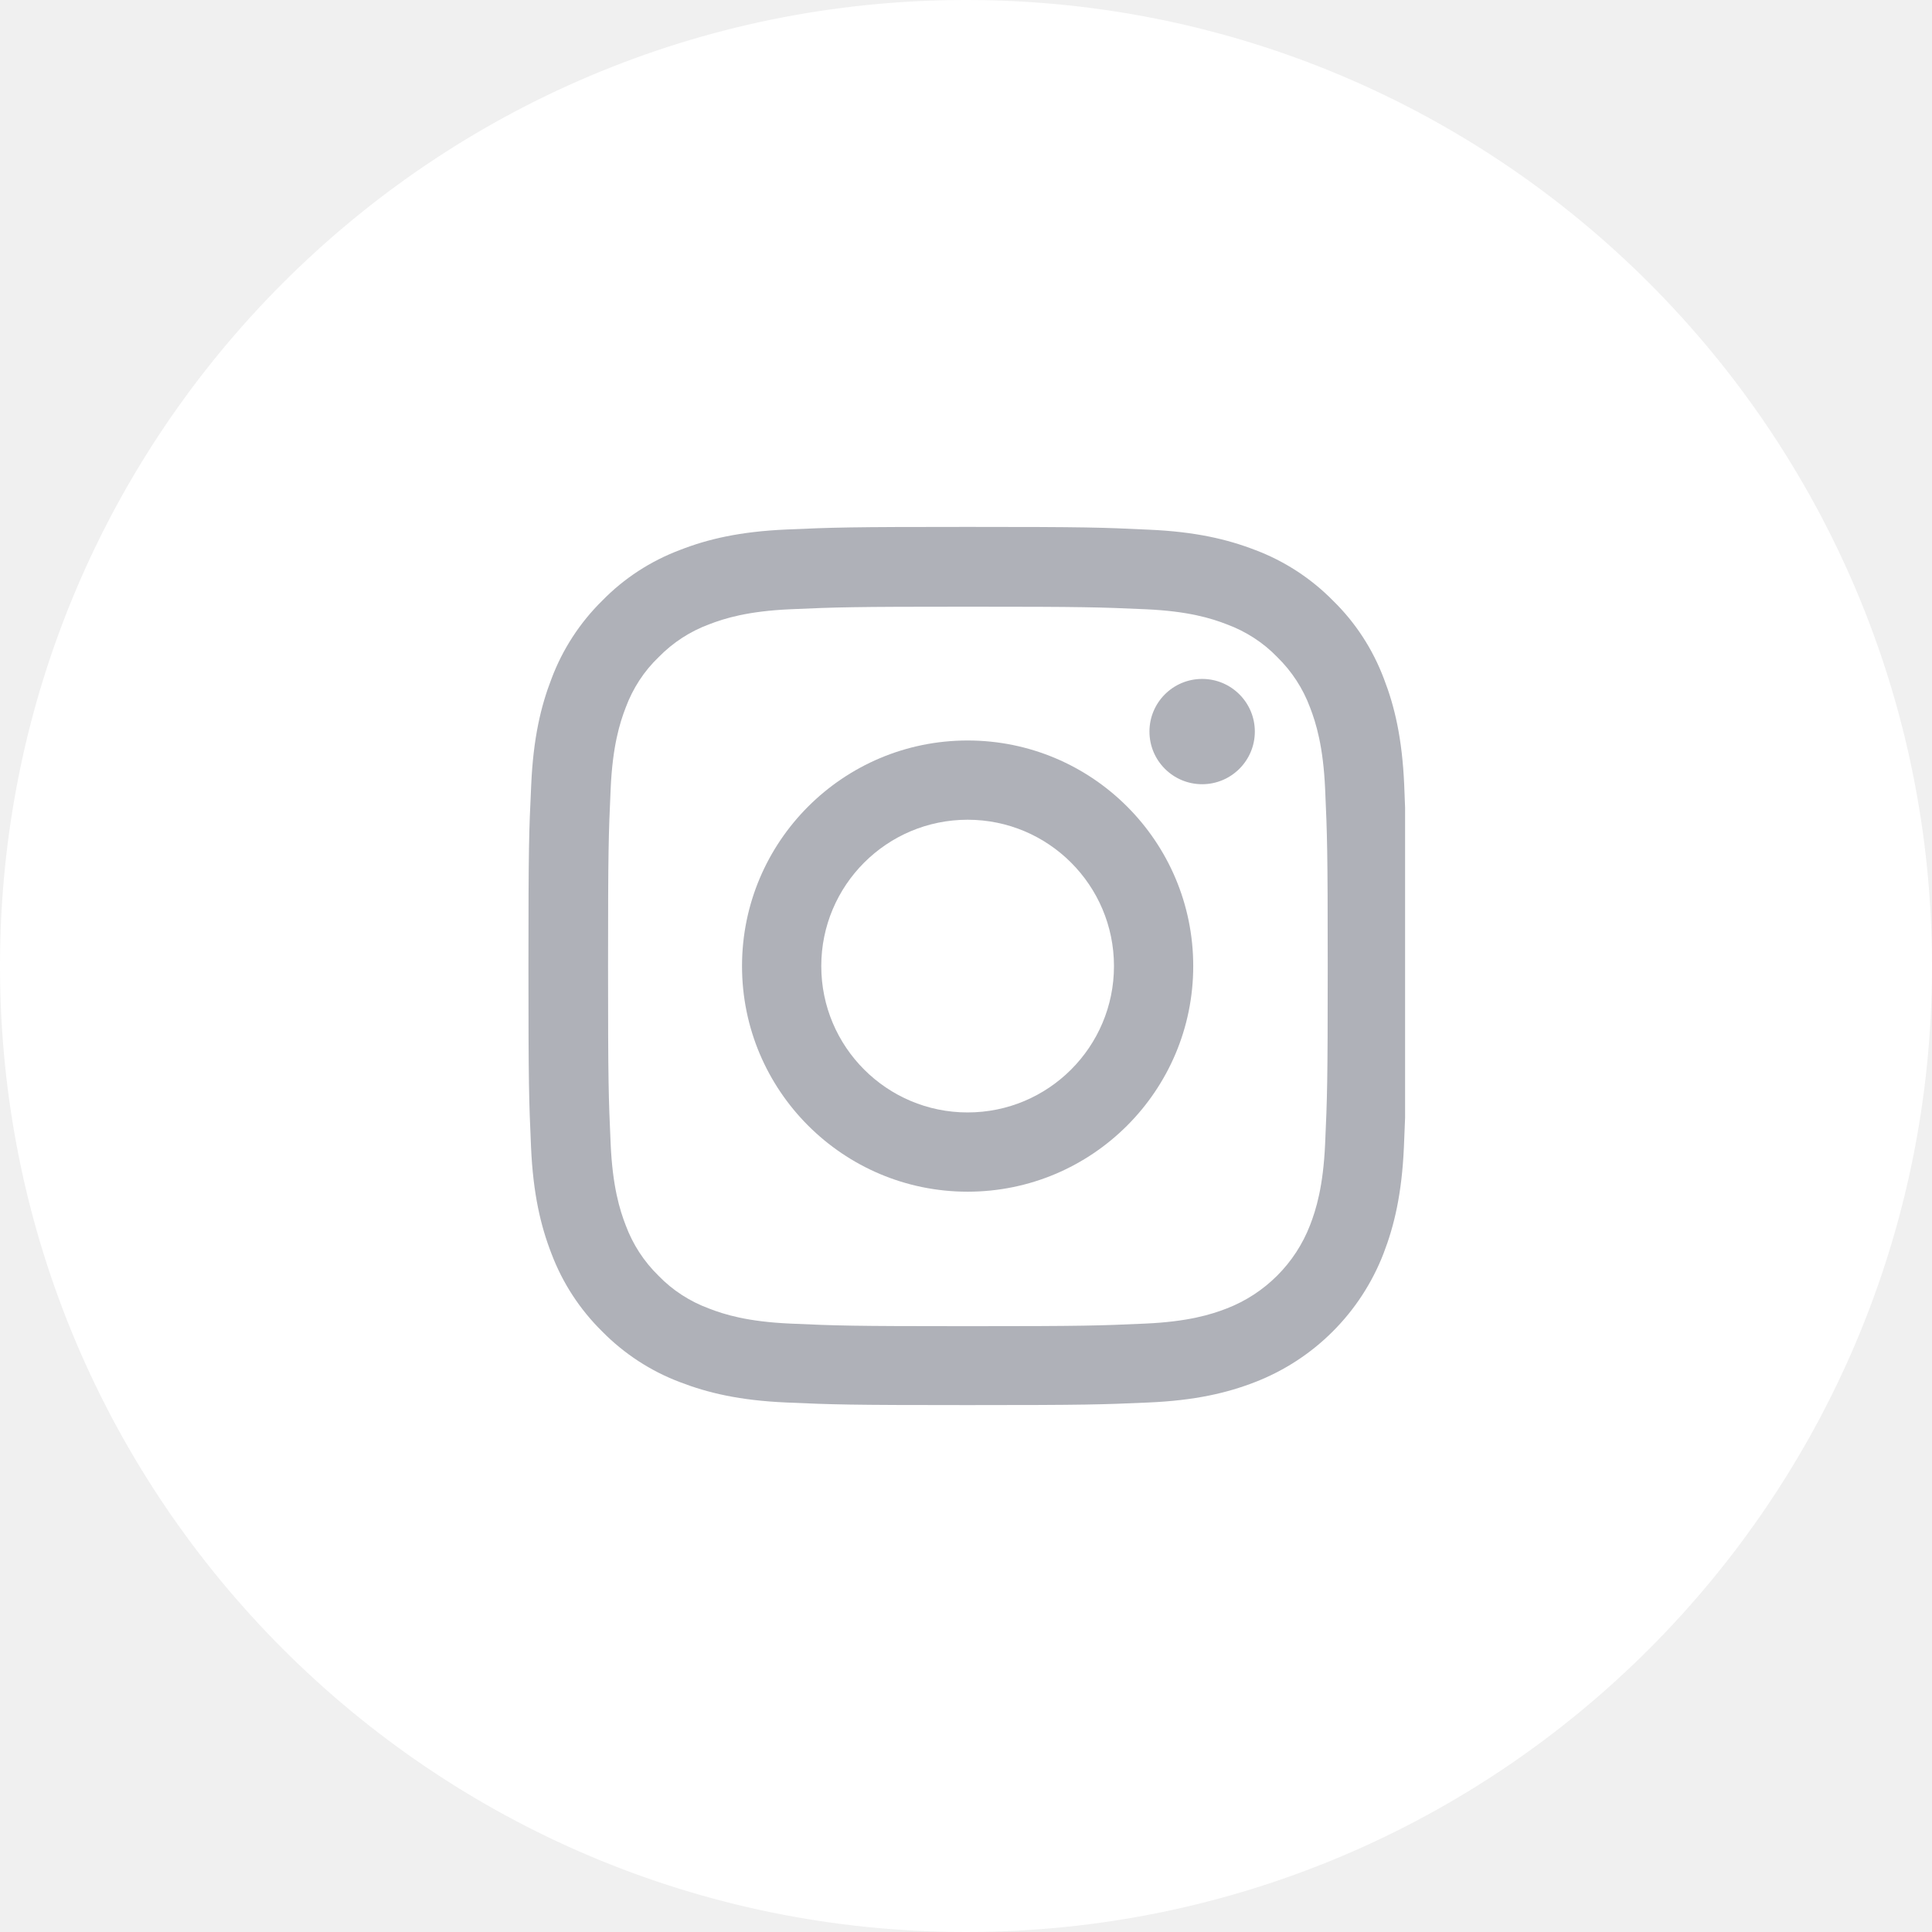
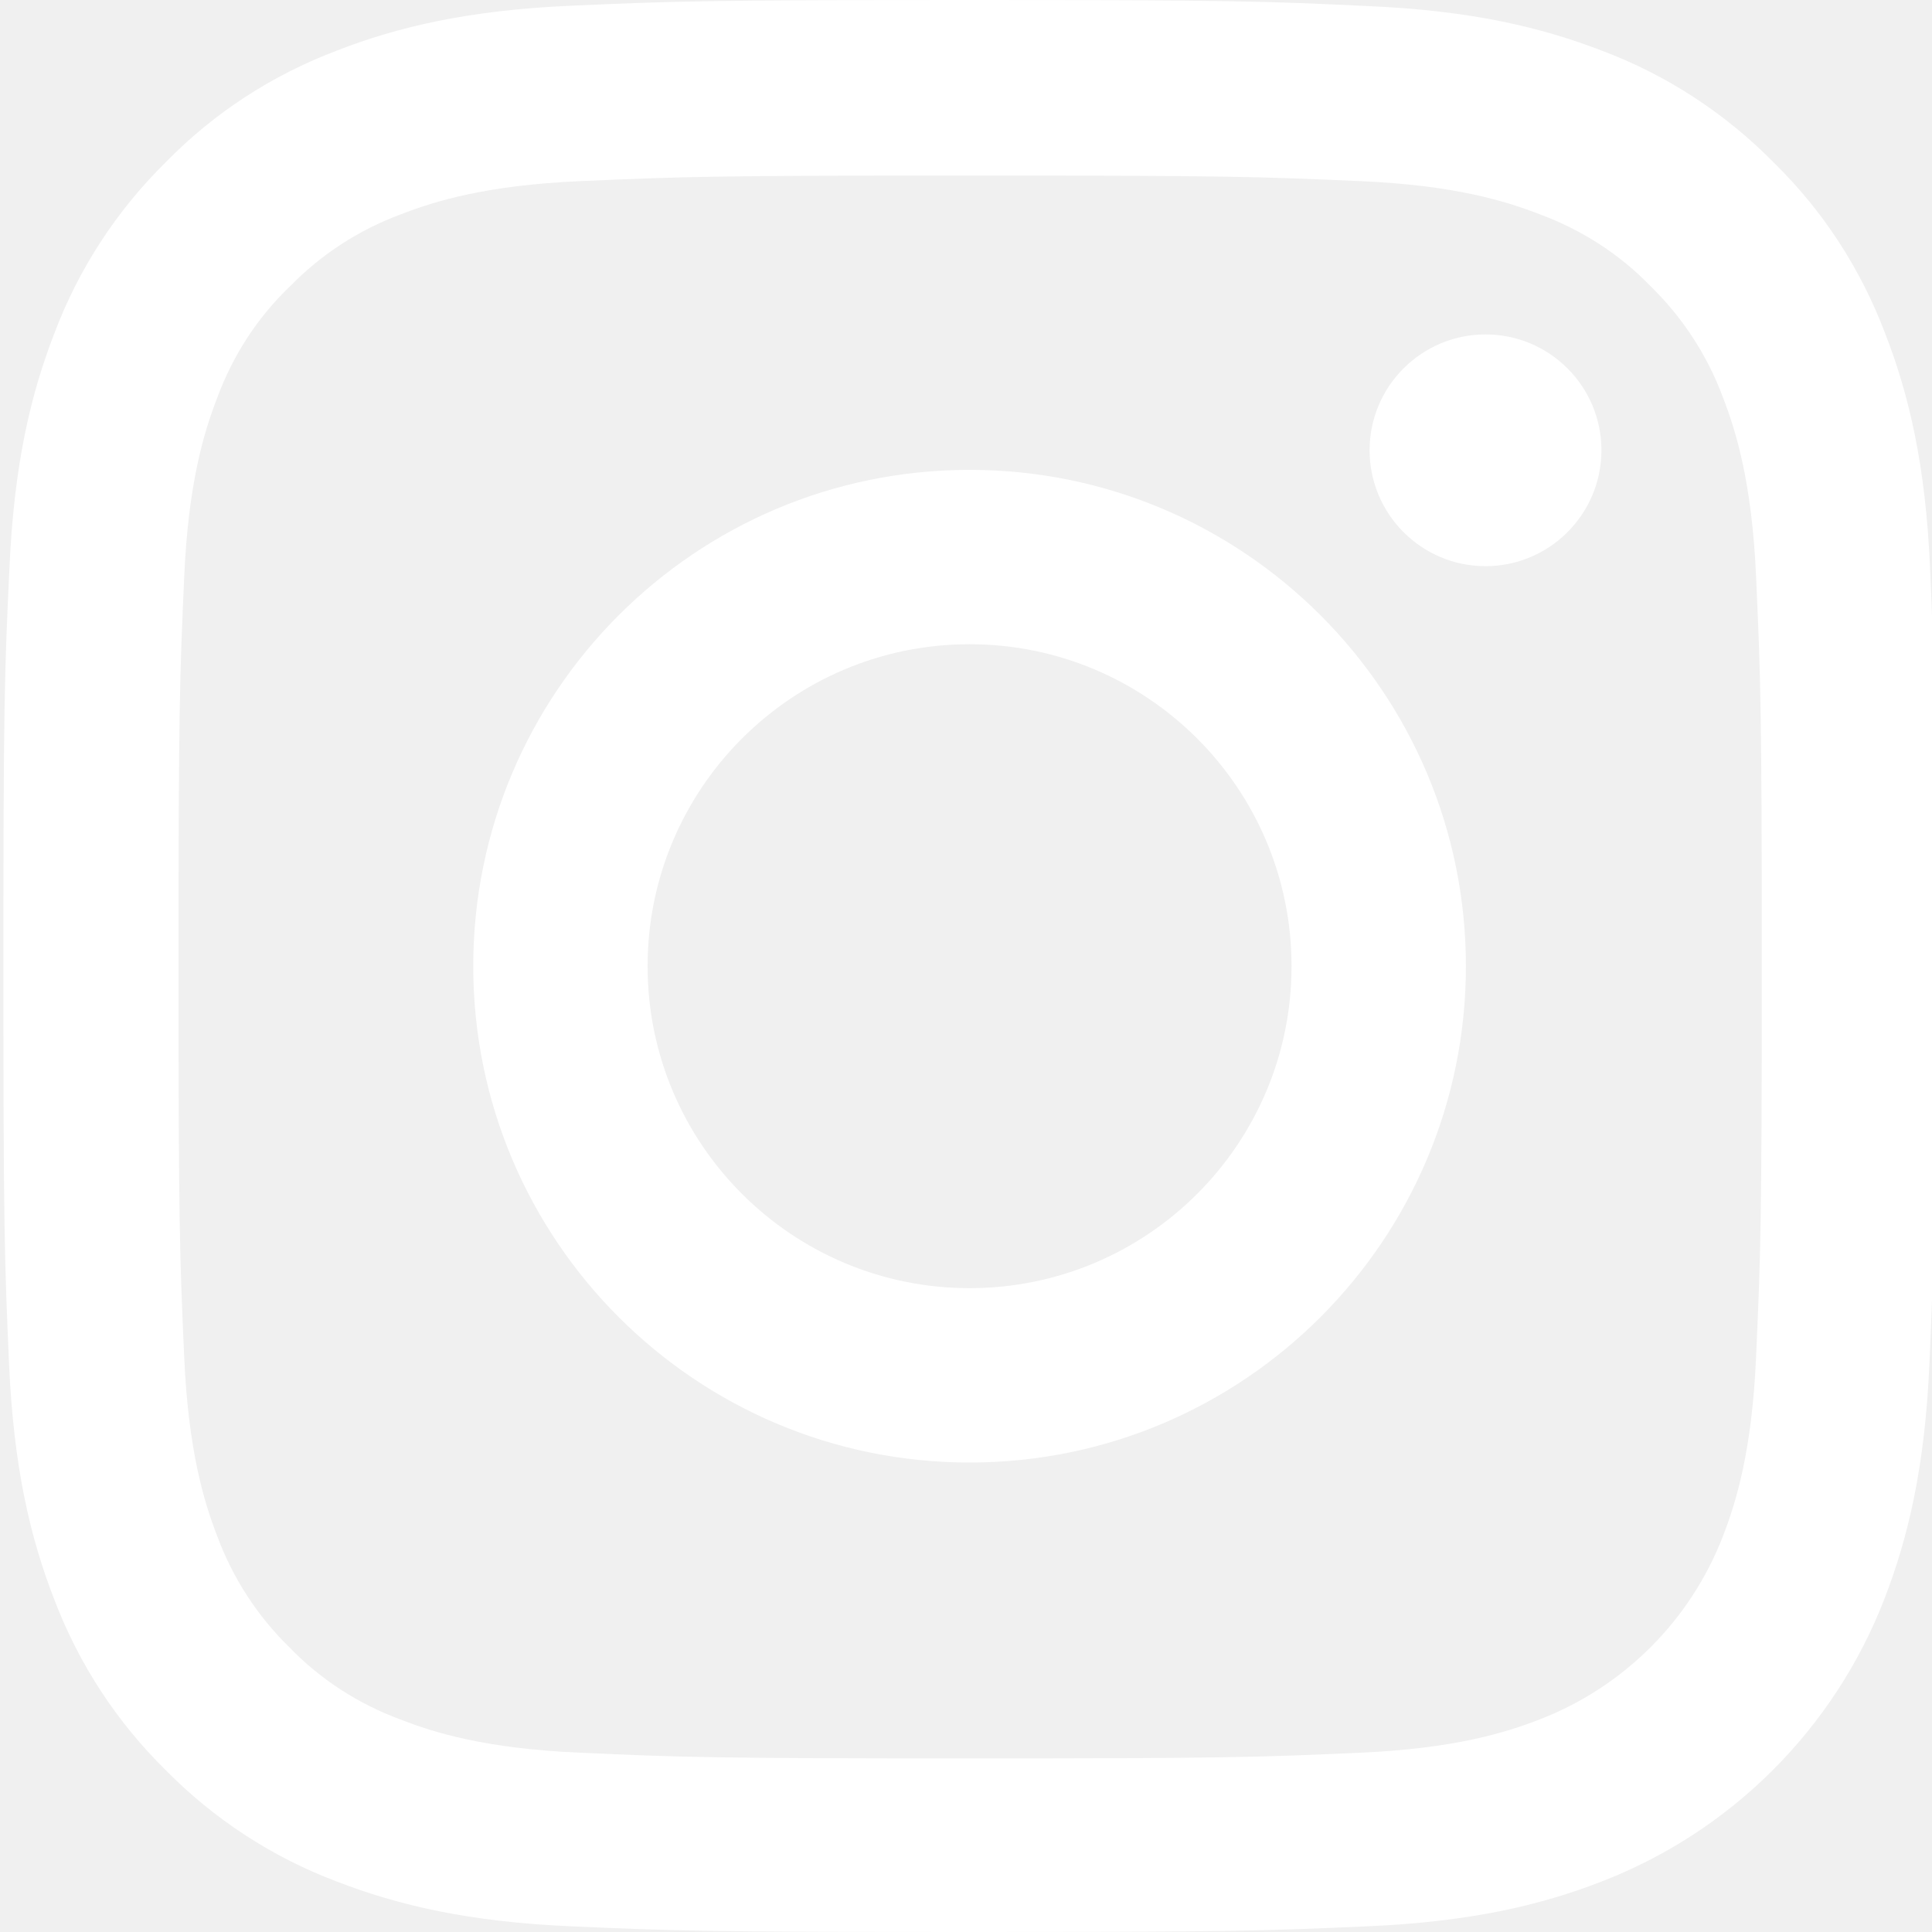
- <svg xmlns="http://www.w3.org/2000/svg" width="44" height="44" viewBox="0 0 44 44" fill="none">
-   <path d="M44 22C44 28.075 41.538 33.575 37.556 37.556C33.575 41.538 28.075 44 22 44C15.925 44 10.425 41.538 6.444 37.556C2.462 33.575 0 28.075 0 22C0 15.925 2.462 10.425 6.444 6.444C10.425 2.462 15.925 -6.10352e-05 22 -6.10352e-05C28.075 -6.10352e-05 33.575 2.462 37.556 6.444C41.538 10.425 44 15.925 44 22Z" fill="white" />
-   <g clip-path="url(#clip0_1_490)">
-     <path d="M31.98 17.88C31.934 16.817 31.762 16.087 31.516 15.454C31.262 14.782 30.871 14.18 30.359 13.68C29.859 13.172 29.253 12.777 28.589 12.527C27.952 12.281 27.226 12.109 26.163 12.063C25.092 12.012 24.753 12 22.037 12C19.322 12 18.982 12.012 17.915 12.059C16.852 12.105 16.122 12.277 15.489 12.524C14.817 12.777 14.215 13.168 13.715 13.68C13.207 14.18 12.813 14.786 12.563 15.45C12.316 16.087 12.145 16.813 12.098 17.876C12.047 18.947 12.035 19.287 12.035 22.002C12.035 24.717 12.047 25.057 12.094 26.124C12.141 27.186 12.313 27.917 12.559 28.55C12.813 29.222 13.207 29.824 13.715 30.324C14.215 30.832 14.821 31.227 15.485 31.477C16.122 31.723 16.849 31.895 17.911 31.941C18.978 31.988 19.318 32 22.033 32C24.749 32 25.088 31.988 26.155 31.941C27.218 31.895 27.948 31.723 28.581 31.477C29.925 30.957 30.988 29.894 31.508 28.55C31.754 27.913 31.926 27.186 31.973 26.124C32.02 25.057 32.031 24.717 32.031 22.002C32.031 19.287 32.027 18.947 31.98 17.88ZM30.179 26.046C30.136 27.023 29.972 27.55 29.836 27.901C29.5 28.773 28.808 29.464 27.937 29.8C27.585 29.937 27.054 30.101 26.081 30.144C25.026 30.191 24.71 30.203 22.041 30.203C19.373 30.203 19.052 30.191 18.001 30.144C17.024 30.101 16.497 29.937 16.145 29.8C15.712 29.64 15.317 29.386 14.997 29.054C14.665 28.73 14.411 28.339 14.25 27.905C14.114 27.554 13.95 27.023 13.907 26.05C13.86 24.995 13.848 24.678 13.848 22.01C13.848 19.341 13.86 19.021 13.907 17.97C13.95 16.993 14.114 16.466 14.25 16.114C14.411 15.68 14.665 15.286 15.001 14.965C15.325 14.633 15.716 14.379 16.149 14.219C16.501 14.082 17.032 13.918 18.005 13.875C19.06 13.829 19.377 13.817 22.045 13.817C24.717 13.817 25.034 13.829 26.085 13.875C27.062 13.918 27.589 14.082 27.941 14.219C28.374 14.379 28.769 14.633 29.089 14.965C29.421 15.29 29.675 15.68 29.836 16.114C29.972 16.466 30.136 16.997 30.179 17.97C30.226 19.025 30.238 19.341 30.238 22.01C30.238 24.678 30.226 24.991 30.179 26.046Z" fill="#AFB1B8" />
-     <path d="M22.037 16.864C19.201 16.864 16.899 19.165 16.899 22.002C16.899 24.838 19.201 27.14 22.037 27.14C24.874 27.14 27.175 24.838 27.175 22.002C27.175 19.165 24.874 16.864 22.037 16.864ZM22.037 25.335C20.197 25.335 18.704 23.842 18.704 22.002C18.704 20.162 20.197 18.669 22.037 18.669C23.877 18.669 25.37 20.162 25.37 22.002C25.37 23.842 23.877 25.335 22.037 25.335Z" fill="#AFB1B8" />
-     <path d="M28.578 16.661C28.578 17.323 28.04 17.86 27.378 17.86C26.715 17.86 26.178 17.323 26.178 16.661C26.178 15.999 26.715 15.462 27.378 15.462C28.04 15.462 28.578 15.999 28.578 16.661Z" fill="#AFB1B8" />
+ <svg xmlns="http://www.w3.org/2000/svg" width="20" height="20" viewBox="0 0 20 20" fill="none">
+   <g clip-path="url(#clip0_1_464)">
+     <path d="M19.98 5.88C19.934 4.817 19.762 4.087 19.516 3.454C19.262 2.782 18.871 2.18 18.359 1.68C17.859 1.172 17.253 0.777 16.589 0.527C15.952 0.281 15.226 0.109 14.163 0.063C13.092 0.012 12.752 0 10.037 0C7.322 0 6.982 0.012 5.915 0.059C4.853 0.105 4.122 0.277 3.489 0.523C2.817 0.777 2.215 1.168 1.715 1.68C1.207 2.18 0.813 2.786 0.563 3.45C0.316 4.087 0.145 4.813 0.098 5.876C0.047 6.947 0.035 7.287 0.035 10.002C0.035 12.717 0.047 13.057 0.094 14.124C0.141 15.187 0.313 15.917 0.559 16.55C0.813 17.222 1.207 17.824 1.715 18.324C2.215 18.832 2.821 19.227 3.485 19.477C4.122 19.723 4.849 19.895 5.911 19.941C6.978 19.988 7.318 20 10.033 20C12.749 20 13.088 19.988 14.155 19.941C15.218 19.895 15.948 19.723 16.581 19.477C17.925 18.957 18.988 17.894 19.508 16.55C19.754 15.913 19.926 15.187 19.973 14.124C20.02 13.057 20.031 12.717 20.031 10.002C20.031 7.287 20.027 6.947 19.98 5.88ZM18.179 14.046C18.136 15.023 17.972 15.55 17.836 15.902C17.5 16.773 16.808 17.464 15.937 17.8C15.585 17.937 15.054 18.101 14.081 18.144C13.026 18.191 12.71 18.203 10.041 18.203C7.373 18.203 7.052 18.191 6.001 18.144C5.024 18.101 4.497 17.937 4.145 17.8C3.712 17.64 3.317 17.386 2.997 17.054C2.665 16.73 2.411 16.339 2.25 15.905C2.114 15.554 1.95 15.023 1.907 14.05C1.86 12.995 1.848 12.678 1.848 10.01C1.848 7.341 1.86 7.021 1.907 5.97C1.95 4.993 2.114 4.466 2.25 4.114C2.411 3.68 2.665 3.286 3.001 2.965C3.325 2.633 3.716 2.379 4.149 2.219C4.501 2.082 5.032 1.918 6.005 1.875C7.06 1.829 7.377 1.817 10.045 1.817C12.717 1.817 13.034 1.829 14.085 1.875C15.062 1.918 15.589 2.082 15.941 2.219C16.374 2.379 16.769 2.633 17.089 2.965C17.421 3.29 17.675 3.68 17.836 4.114C17.972 4.466 18.136 4.997 18.179 5.97C18.226 7.025 18.238 7.341 18.238 10.01C18.238 12.678 18.226 12.991 18.179 14.046Z" fill="white" />
+     <path d="M10.037 4.864C7.201 4.864 4.899 7.165 4.899 10.002C4.899 12.838 7.201 15.14 10.037 15.14C12.874 15.14 15.175 12.838 15.175 10.002C15.175 7.165 12.874 4.864 10.037 4.864ZM10.037 13.335C8.197 13.335 6.704 11.842 6.704 10.002C6.704 8.162 8.197 6.669 10.037 6.669C11.877 6.669 13.37 8.162 13.37 10.002C13.37 11.842 11.877 13.335 10.037 13.335Z" fill="white" />
+     <path d="M16.578 4.661C16.578 5.323 16.04 5.861 15.378 5.861C14.716 5.861 14.178 5.323 14.178 4.661C14.178 3.999 14.716 3.462 15.378 3.462C16.04 3.462 16.578 3.999 16.578 4.661Z" fill="white" />
  </g>
  <defs>
-     <clipPath id="clip0_1_490">
-       <rect width="20" height="20" fill="white" transform="translate(12 12)" />
+     <clipPath id="clip0_1_464">
+       <rect width="20" height="20" fill="white" />
    </clipPath>
  </defs>
</svg>
